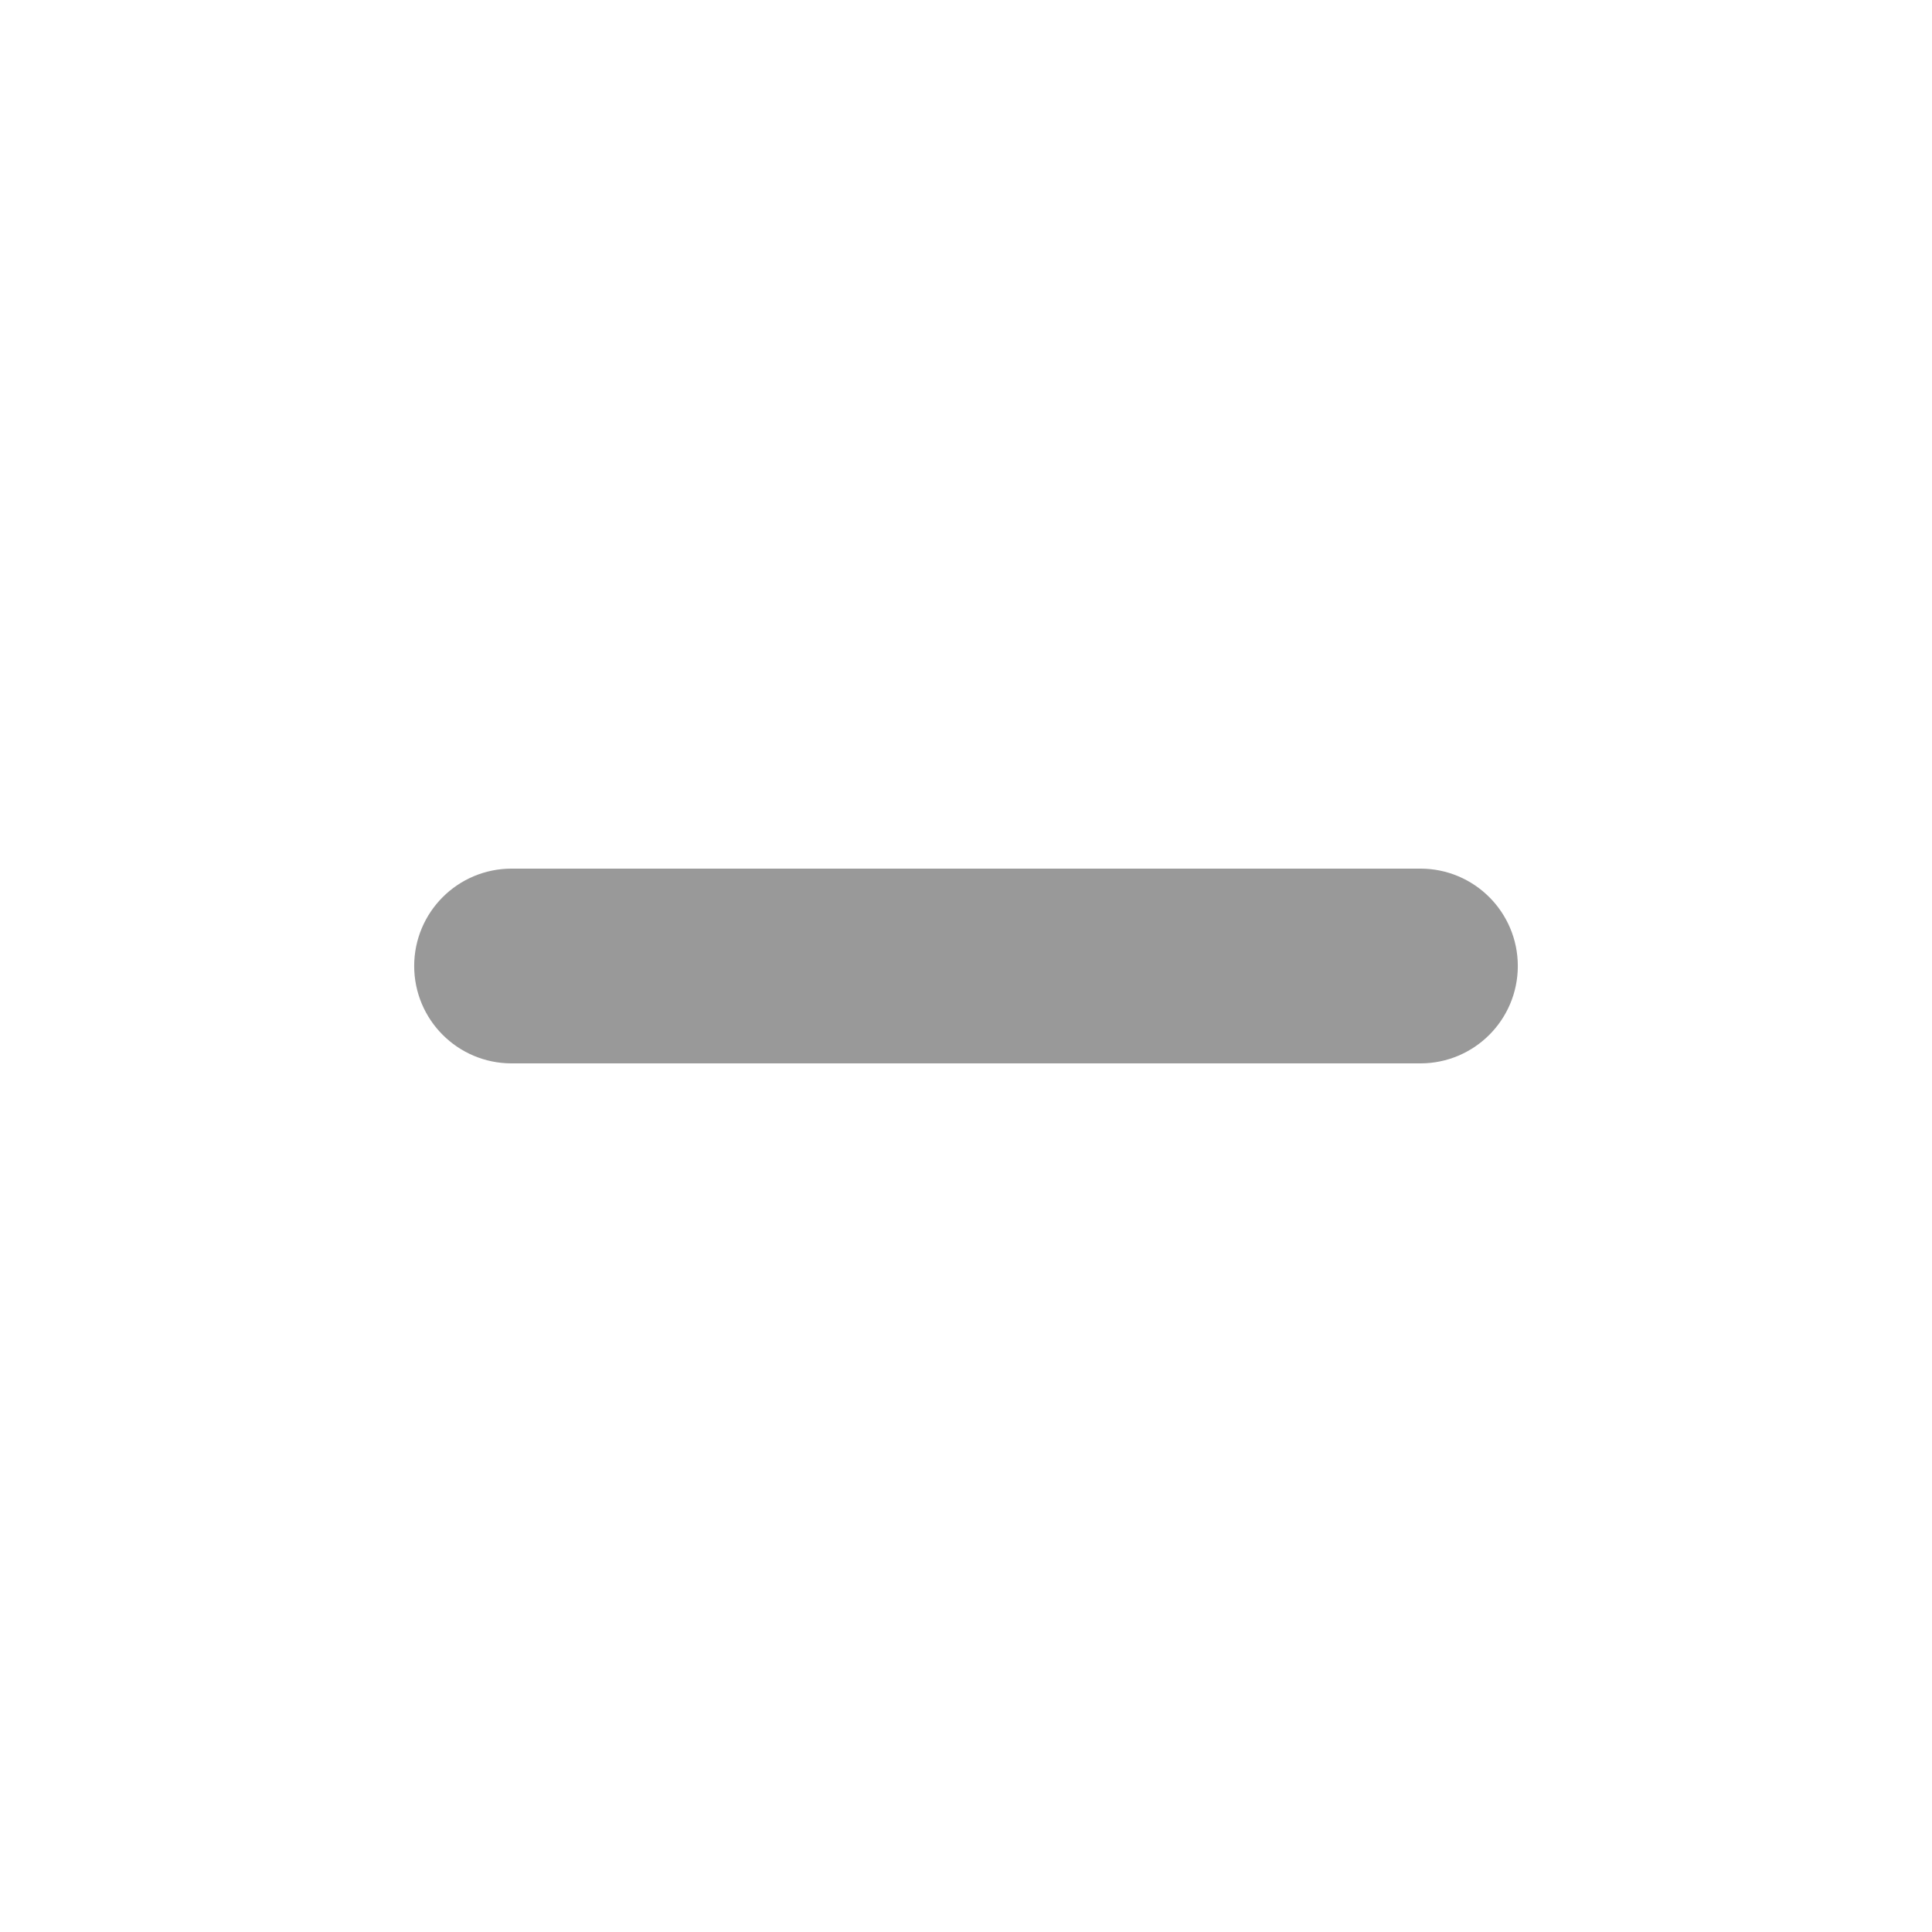
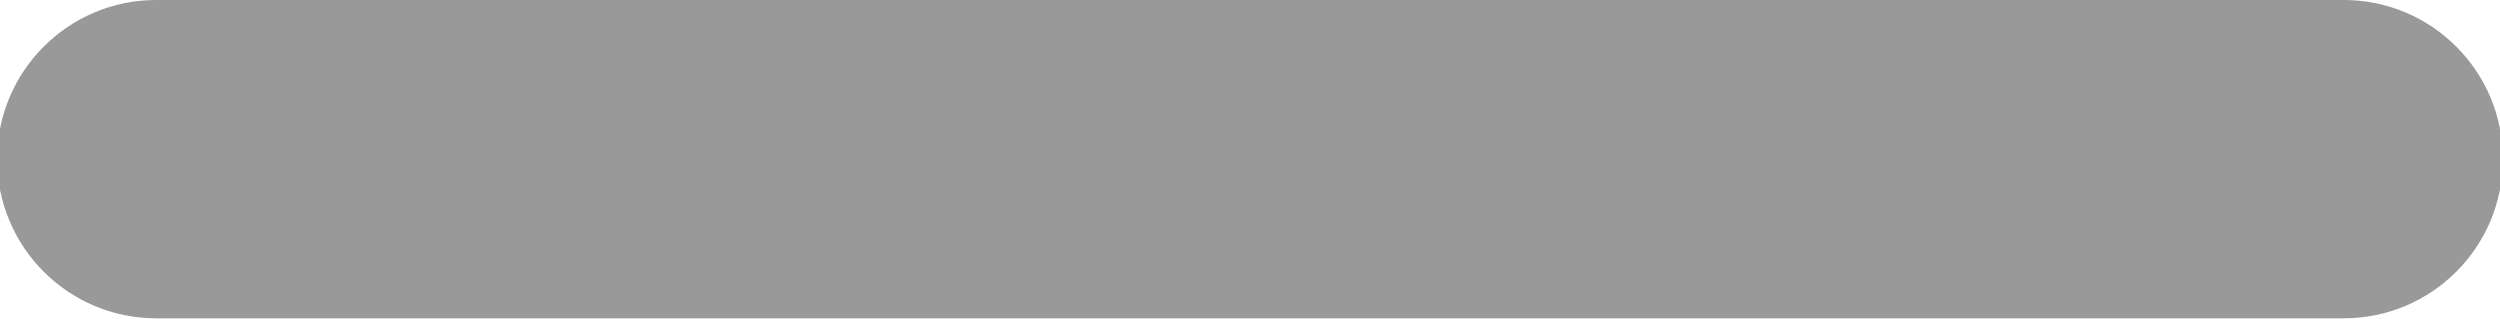
- <svg xmlns="http://www.w3.org/2000/svg" width="800px" height="800px" viewBox="-6.88 -6.88 29.76 29.76" fill="#999999" class="bi bi-dash-lg" stroke="#999999">
-   <g id="SVGRepo_bgCarrier" stroke-width="0" />
-   <g id="SVGRepo_tracerCarrier" stroke-linecap="round" stroke-linejoin="round" />
+ <svg xmlns="http://www.w3.org/2000/svg" version="1.1" id="Layer_1" x="0px" y="0px" width="430.107px" height="54.764px" viewBox="178.066 365.738 430.107 54.764" enable-background="new 178.066 365.738 430.107 54.764" xml:space="preserve">
+   <g id="SVGRepo_bgCarrier">
+ </g>
+   <g id="SVGRepo_tracerCarrier">
+ </g>
  <g id="SVGRepo_iconCarrier">
-     <path d="M0 8a1 1 0 0 1 1-1h14a1 1 0 1 1 0 2H1a1 1 0 0 1-1-1z" />
+     <path fill="#999999" stroke="#999999" d="M178.066,393.12c0-14.847,12.035-26.882,26.881-26.882h376.344   c14.847,0,26.882,12.035,26.882,26.882s-12.035,26.882-26.882,26.882H204.948C190.102,420.002,178.066,407.967,178.066,393.12z" />
  </g>
</svg>
